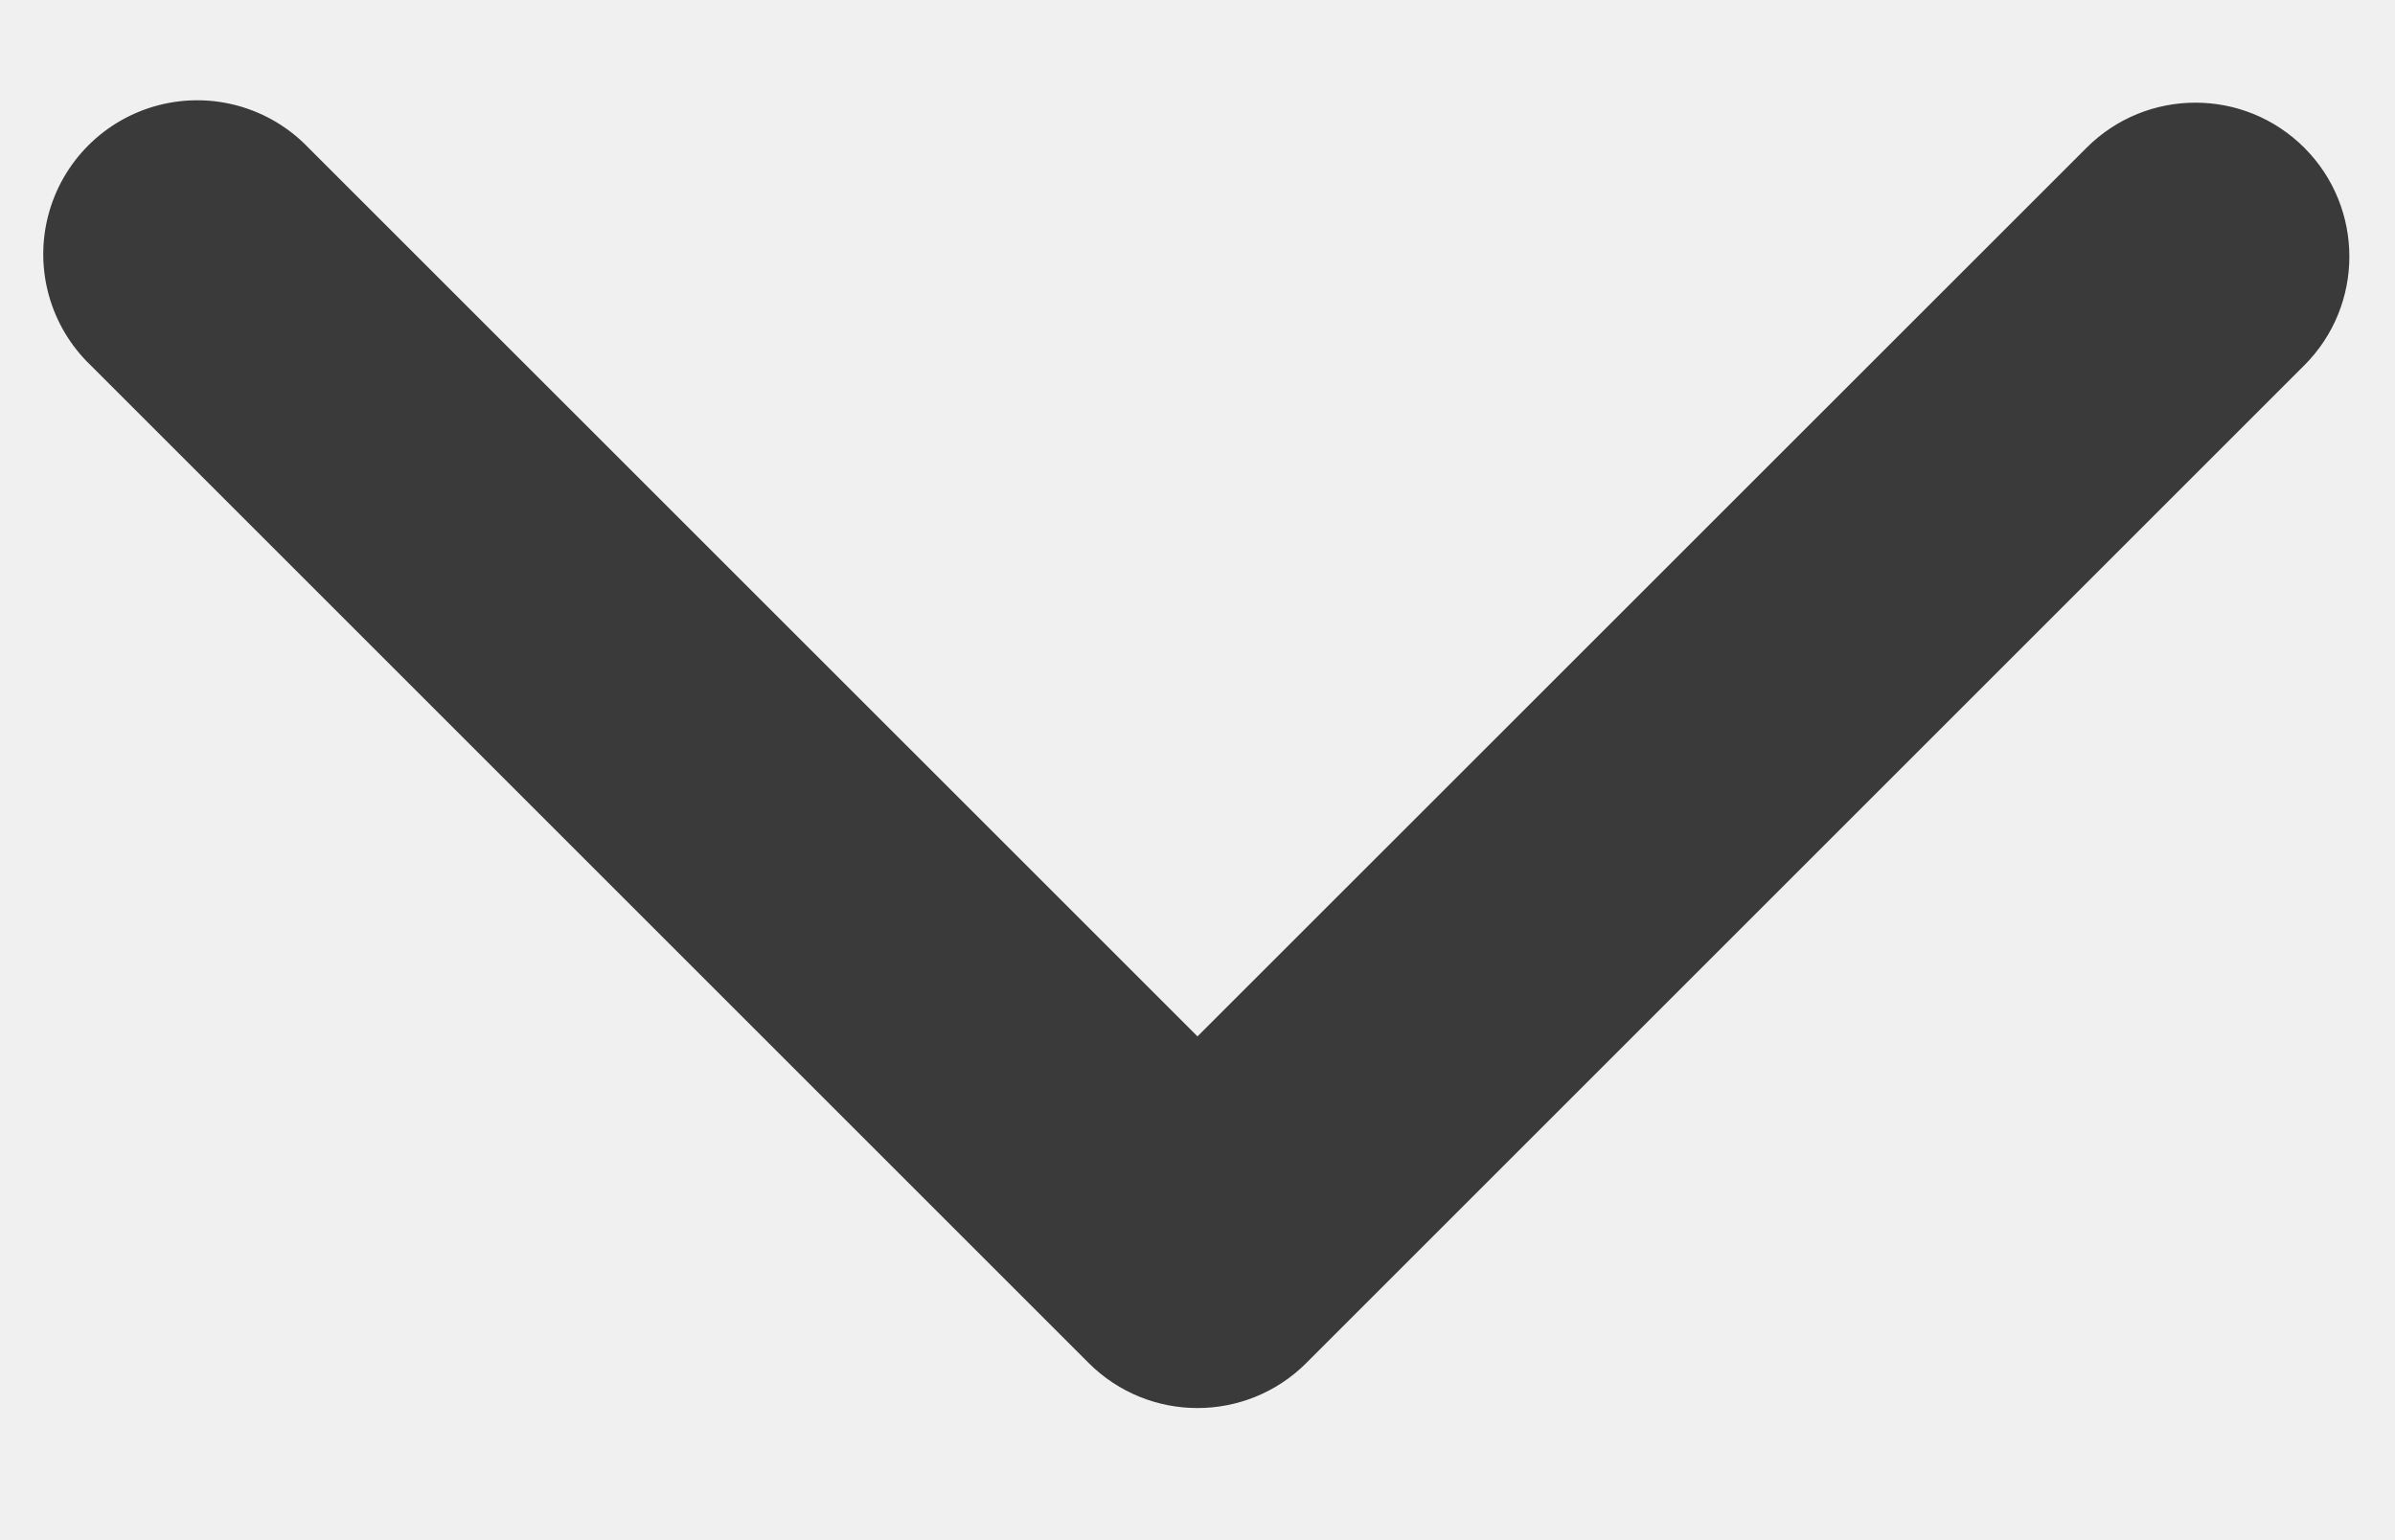
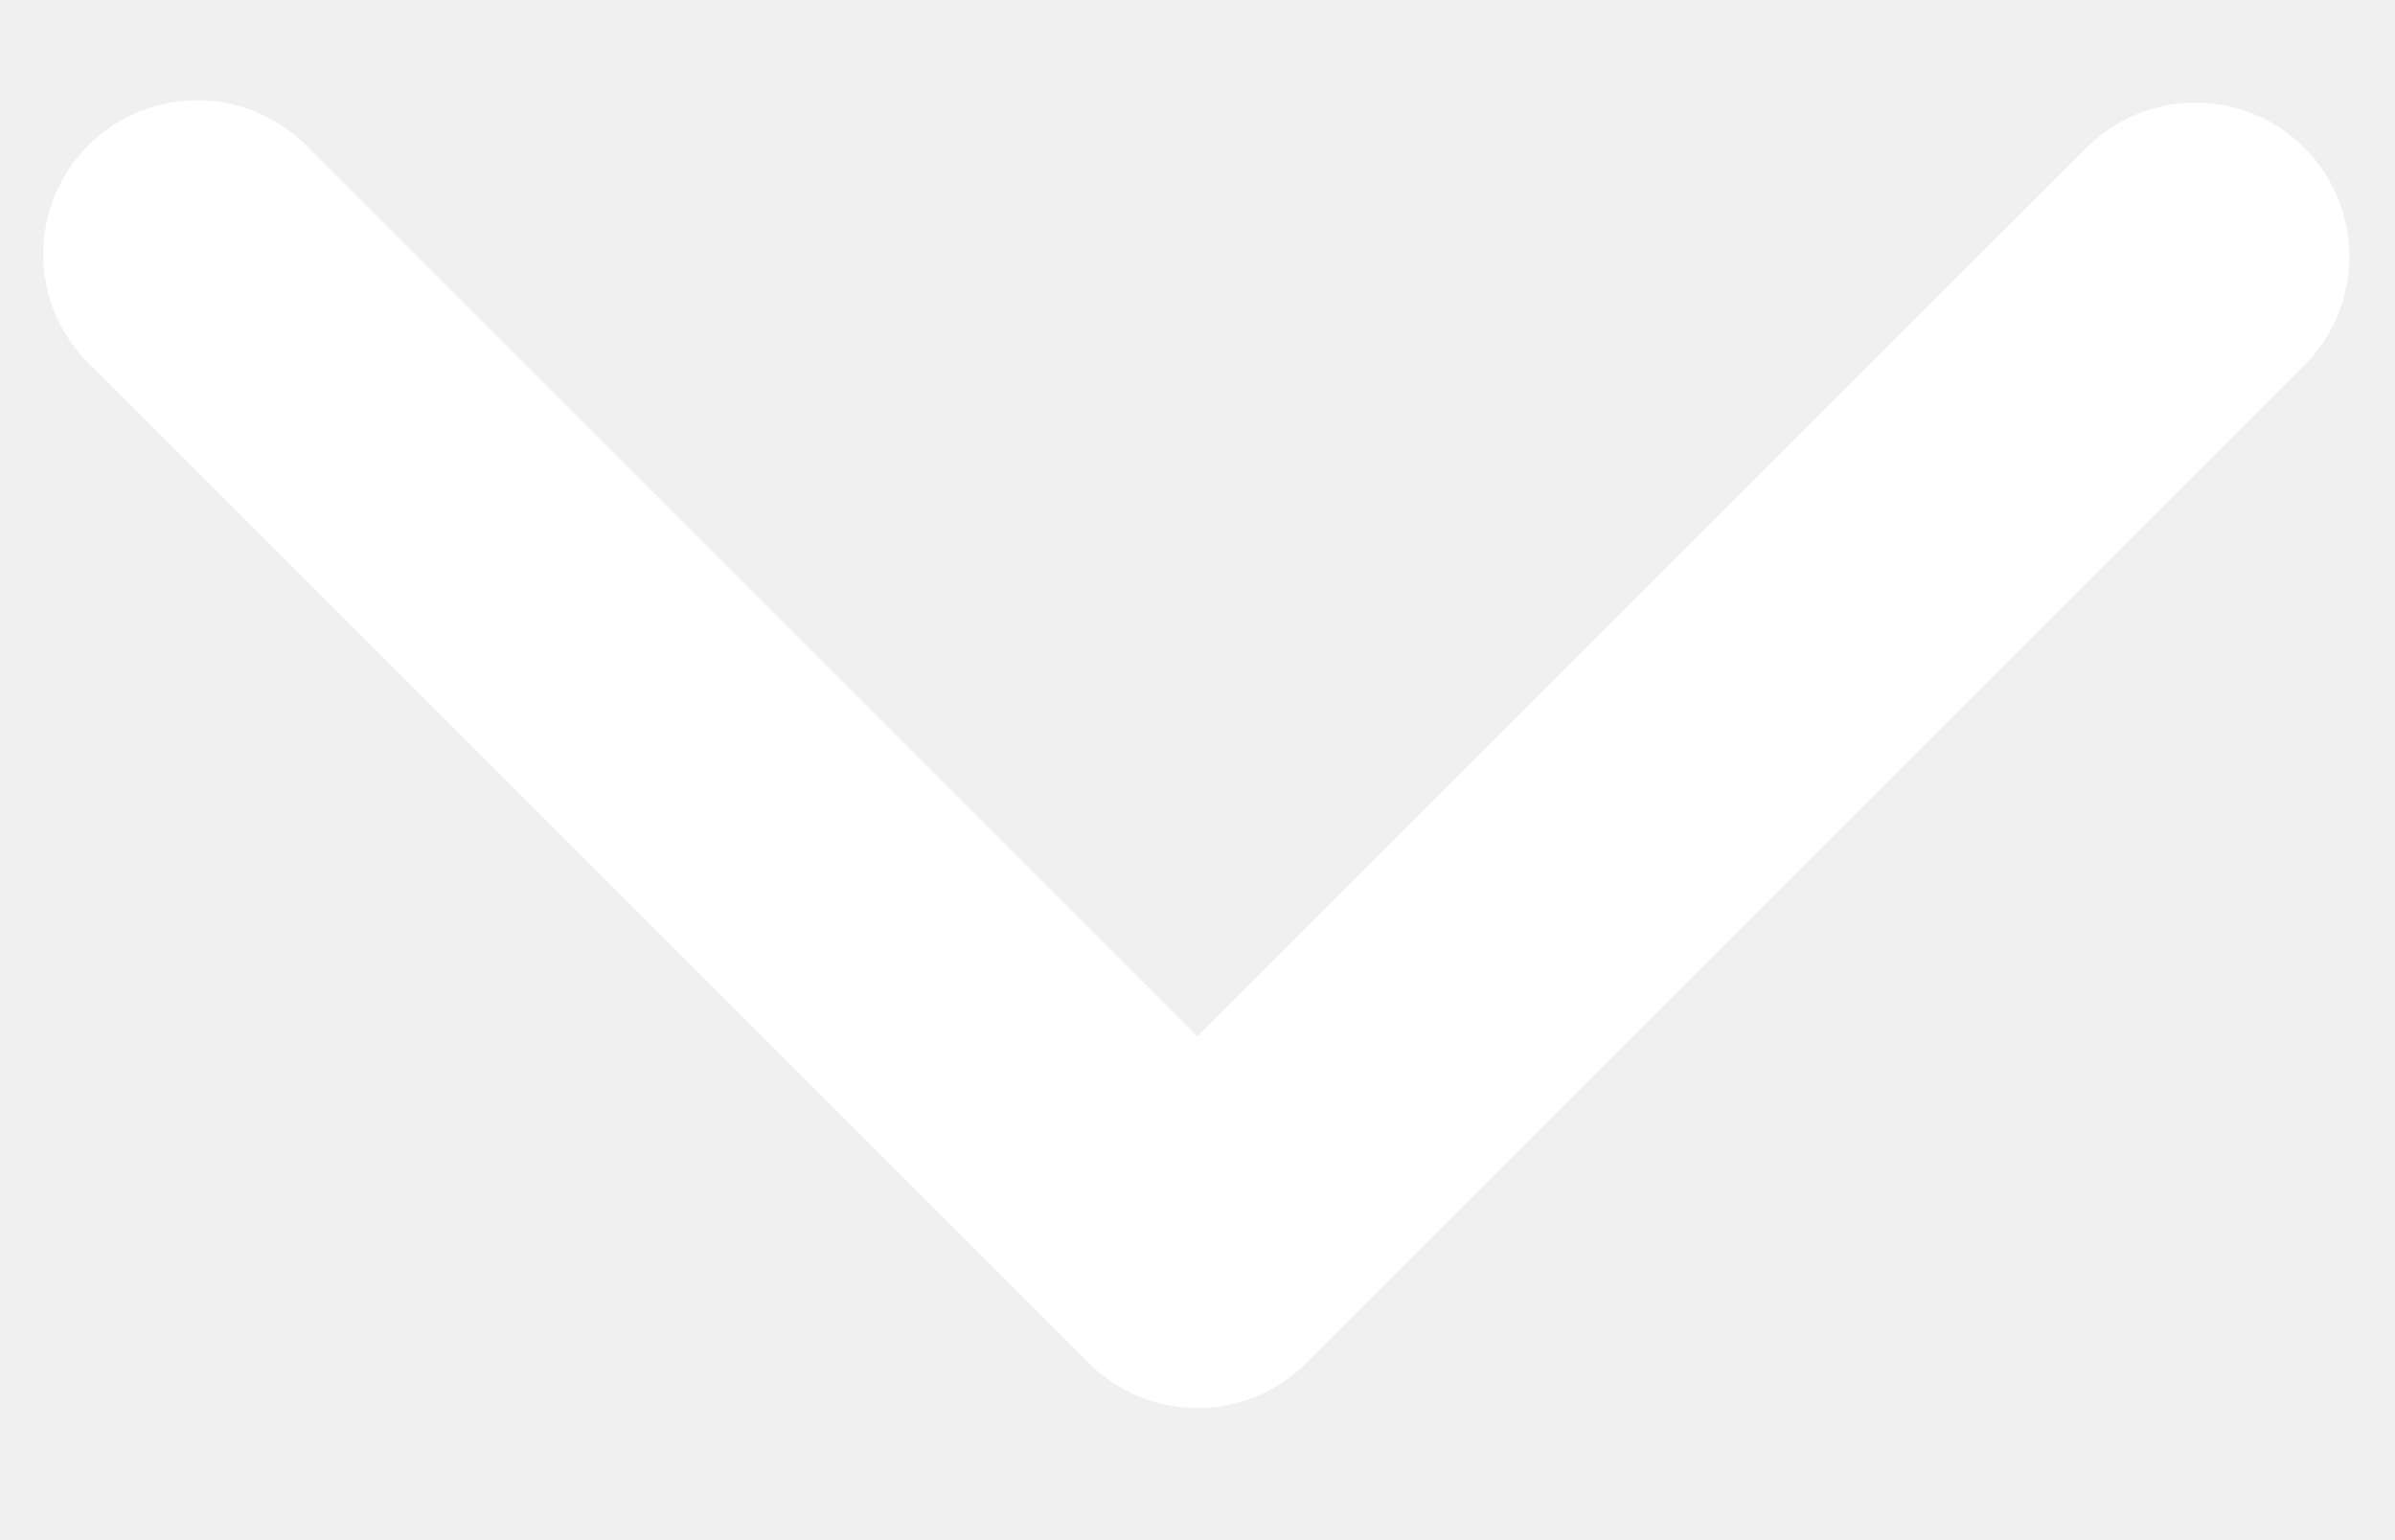
<svg xmlns="http://www.w3.org/2000/svg" width="14" height="9" fill="none">
-   <path fill-rule="evenodd" clip-rule="evenodd" d="M13.47.864a.9.9 0 010 1.272L7.636 7.97a.9.9 0 01-1.272 0L.53 2.136A.9.9 0 111.803.864L7 6.06 12.197.864a.9.9 0 011.273 0z" fill="#3A3A3A" />
+   <path fill-rule="evenodd" clip-rule="evenodd" d="M13.47.864a.9.9 0 010 1.272L7.636 7.97a.9.9 0 01-1.272 0L.53 2.136A.9.9 0 111.803.864L7 6.06 12.197.864a.9.9 0 011.273 0z" fill="#FFFFFF" />
</svg>
